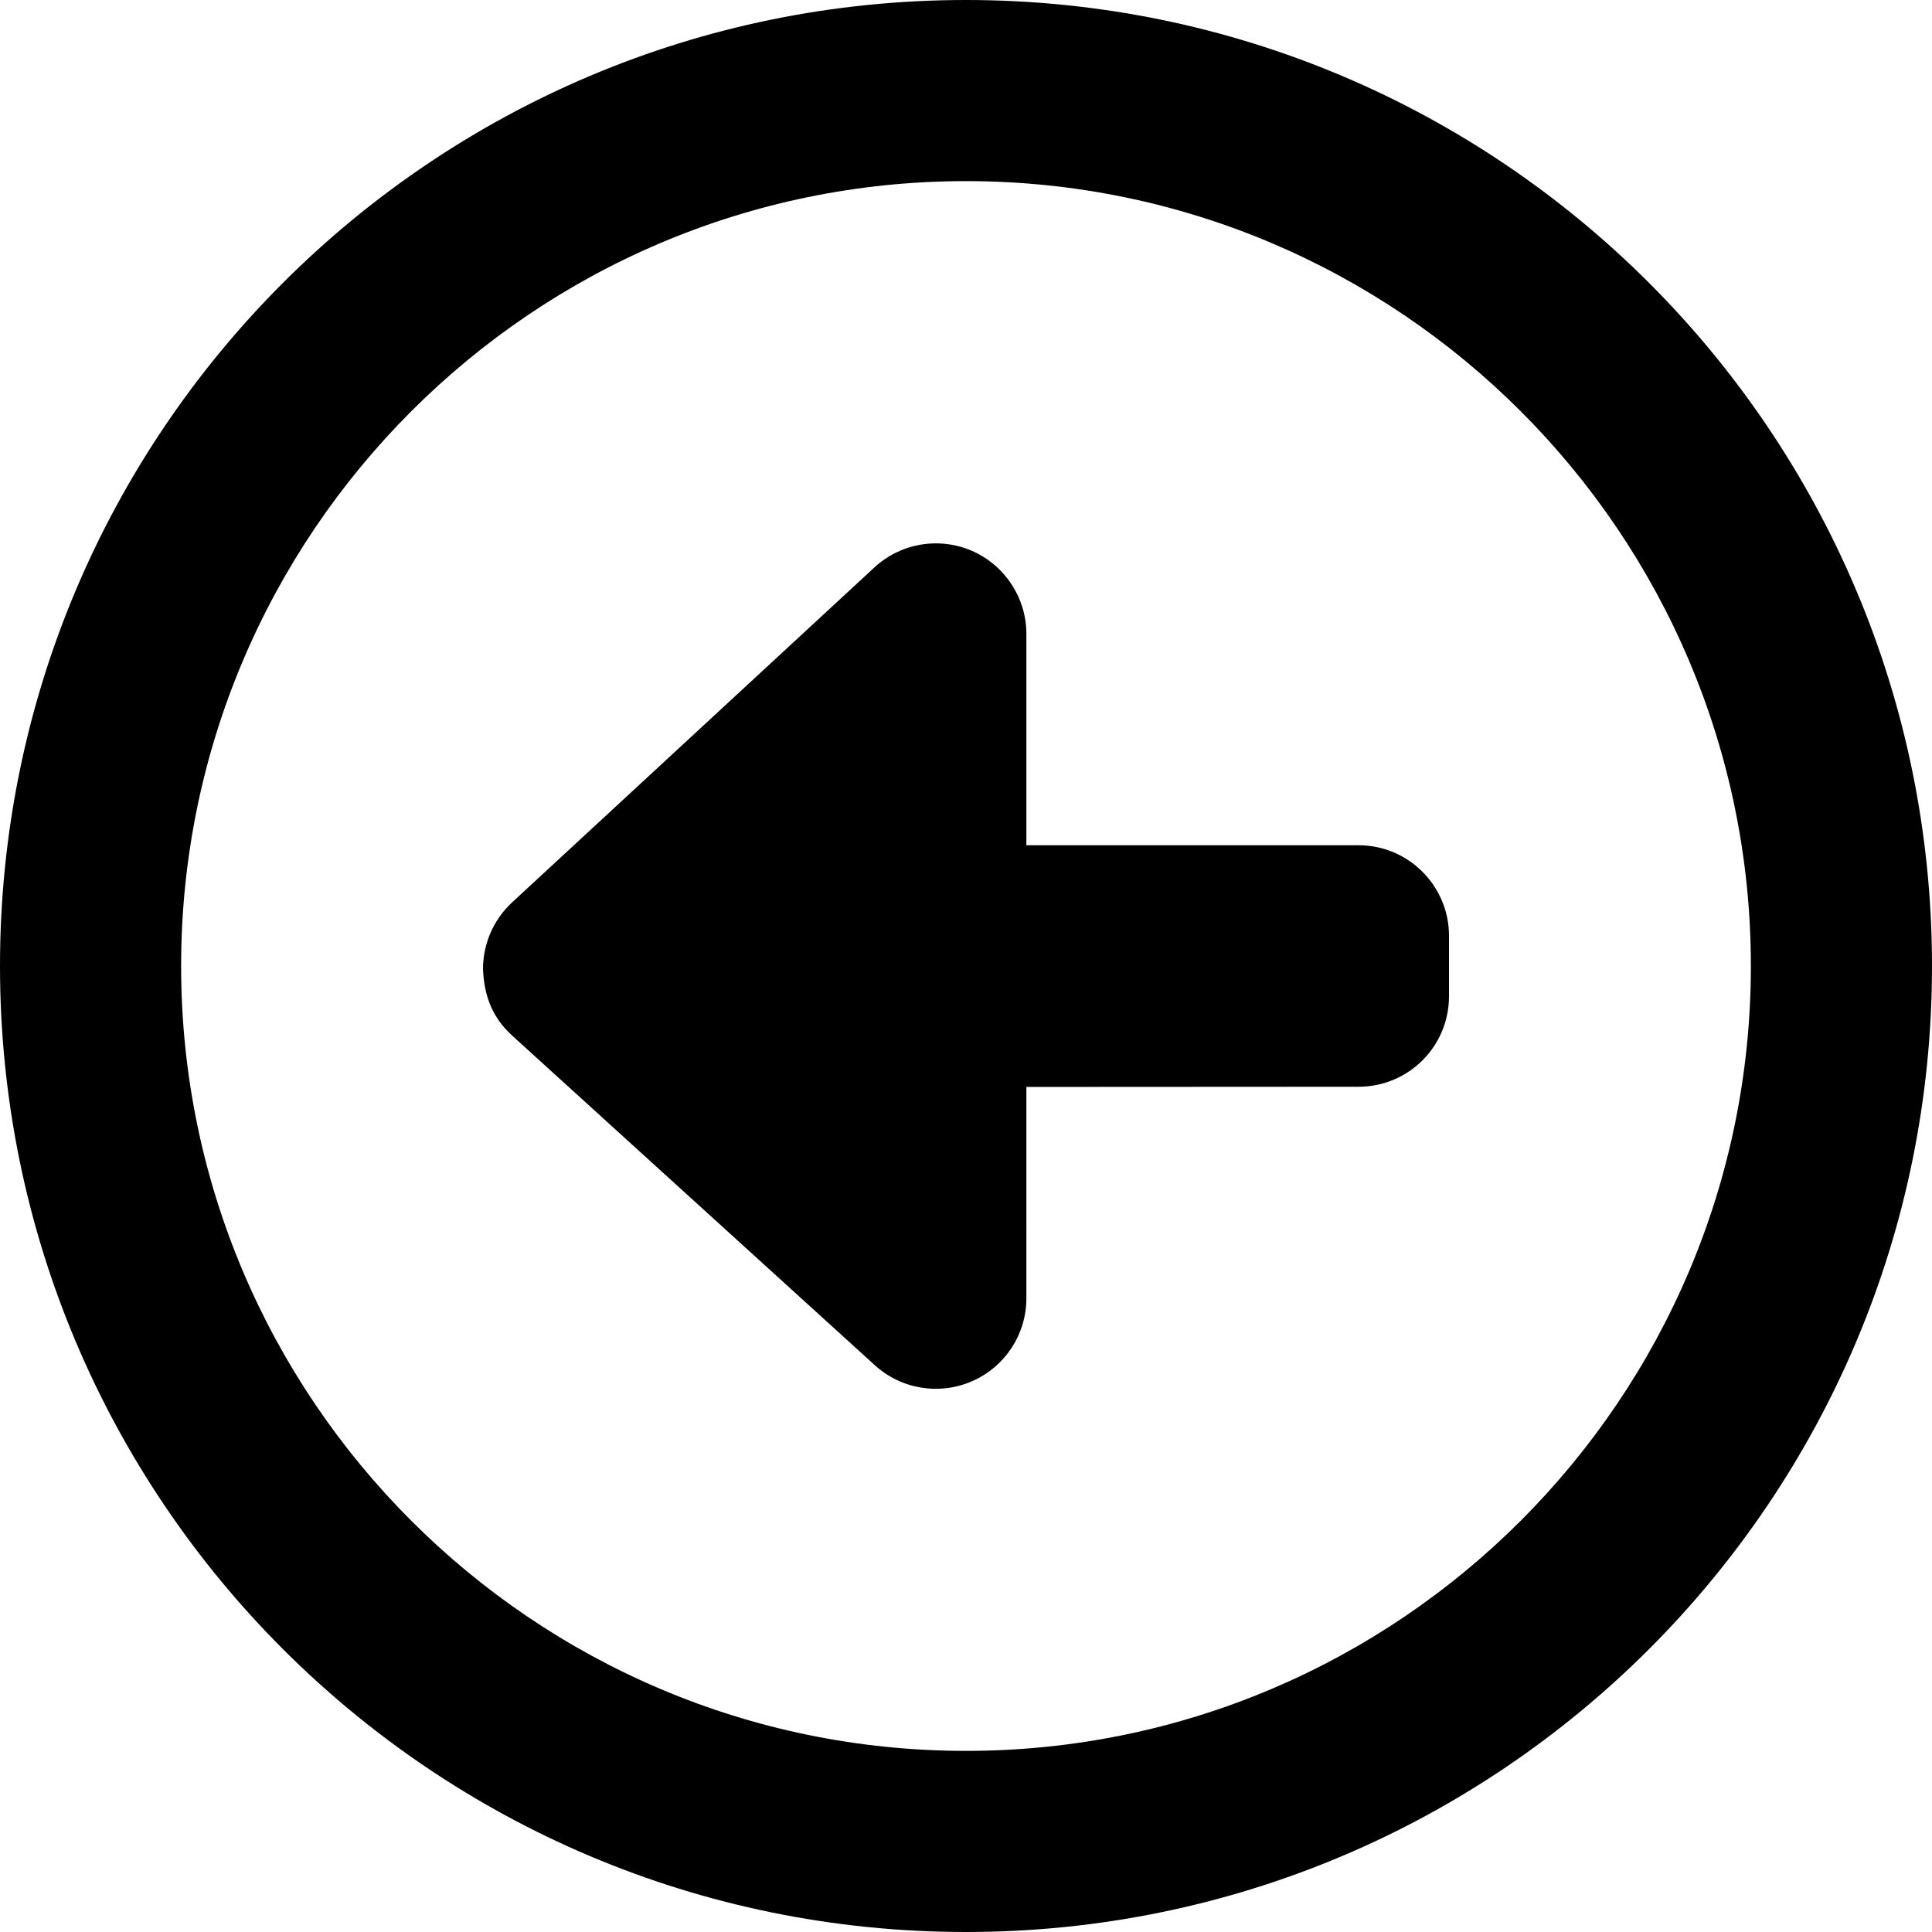
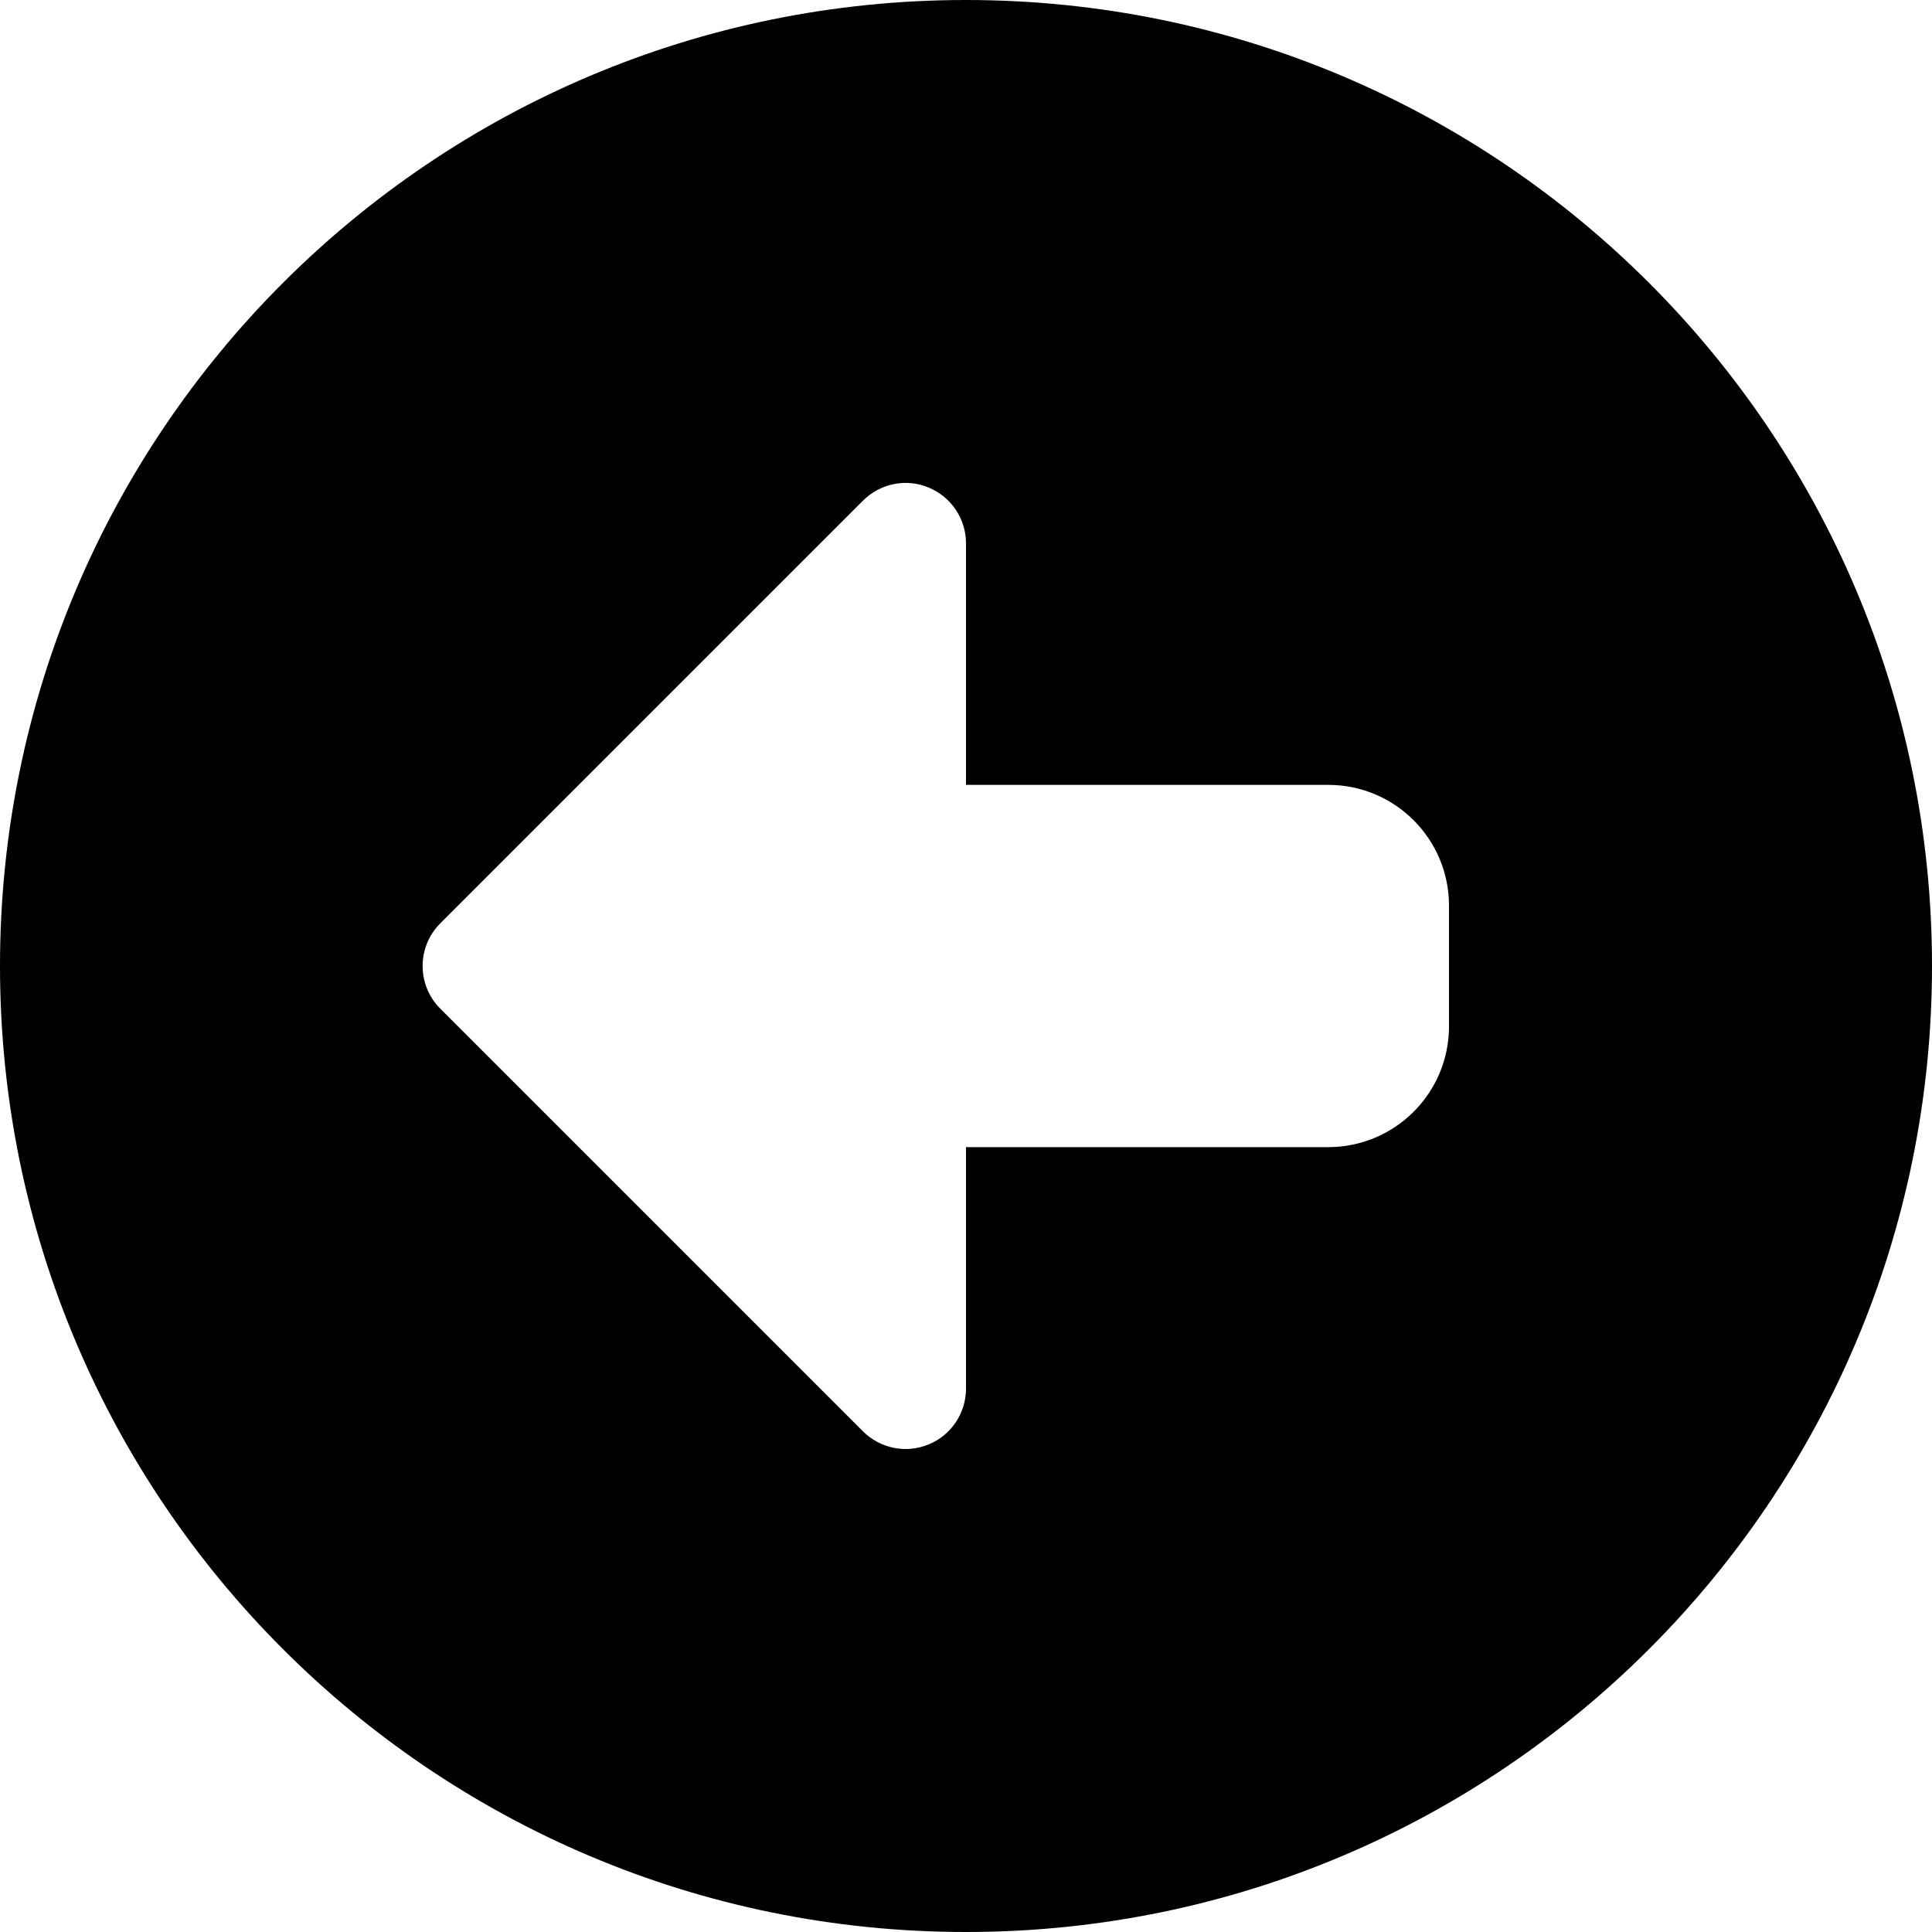
<svg xmlns="http://www.w3.org/2000/svg" viewBox="0 0 512 512">
-   <path d="M360 224L272 224v-56c0-9.531-5.656-18.16-14.38-22C248.9 142.2 238.7 143.9 231.7 150.4l-96 88.75C130.8 243.7 128 250.1 128 256.8c.312 7.781 2.875 13.25 7.844 17.75l96 87.25c7.031 6.406 17.19 8.031 25.88 4.188s14.28-12.44 14.28-21.94l-.002-56L360 288C373.3 288 384 277.3 384 264v-16C384 234.8 373.3 224 360 224zM256 0C114.6 0 0 114.6 0 256s114.6 256 256 256s256-114.6 256-256S397.4 0 256 0zM256 464c-114.7 0-208-93.31-208-208S141.3 48 256 48s208 93.31 208 208S370.7 464 256 464z" />
+   <path d="M0 256c0 141.4 114.6 256 256 256s256-114.6 256-256c0-141.4-114.6-256-256-256S0 114.6 0 256zM246.1 129.2C252.1 131.7 256 137.5 256 144v64h96c17.67 0 32 14.33 32 32v32c0 17.67-14.33 32-32 32h-96v64c0 6.469-3.891 12.31-9.875 14.78c-5.984 2.484-12.86 1.109-17.44-3.469l-112-112c-6.248-6.248-6.248-16.38 0-22.62l112-112C233.3 128.1 240.1 126.7 246.1 129.2z" />
</svg>
